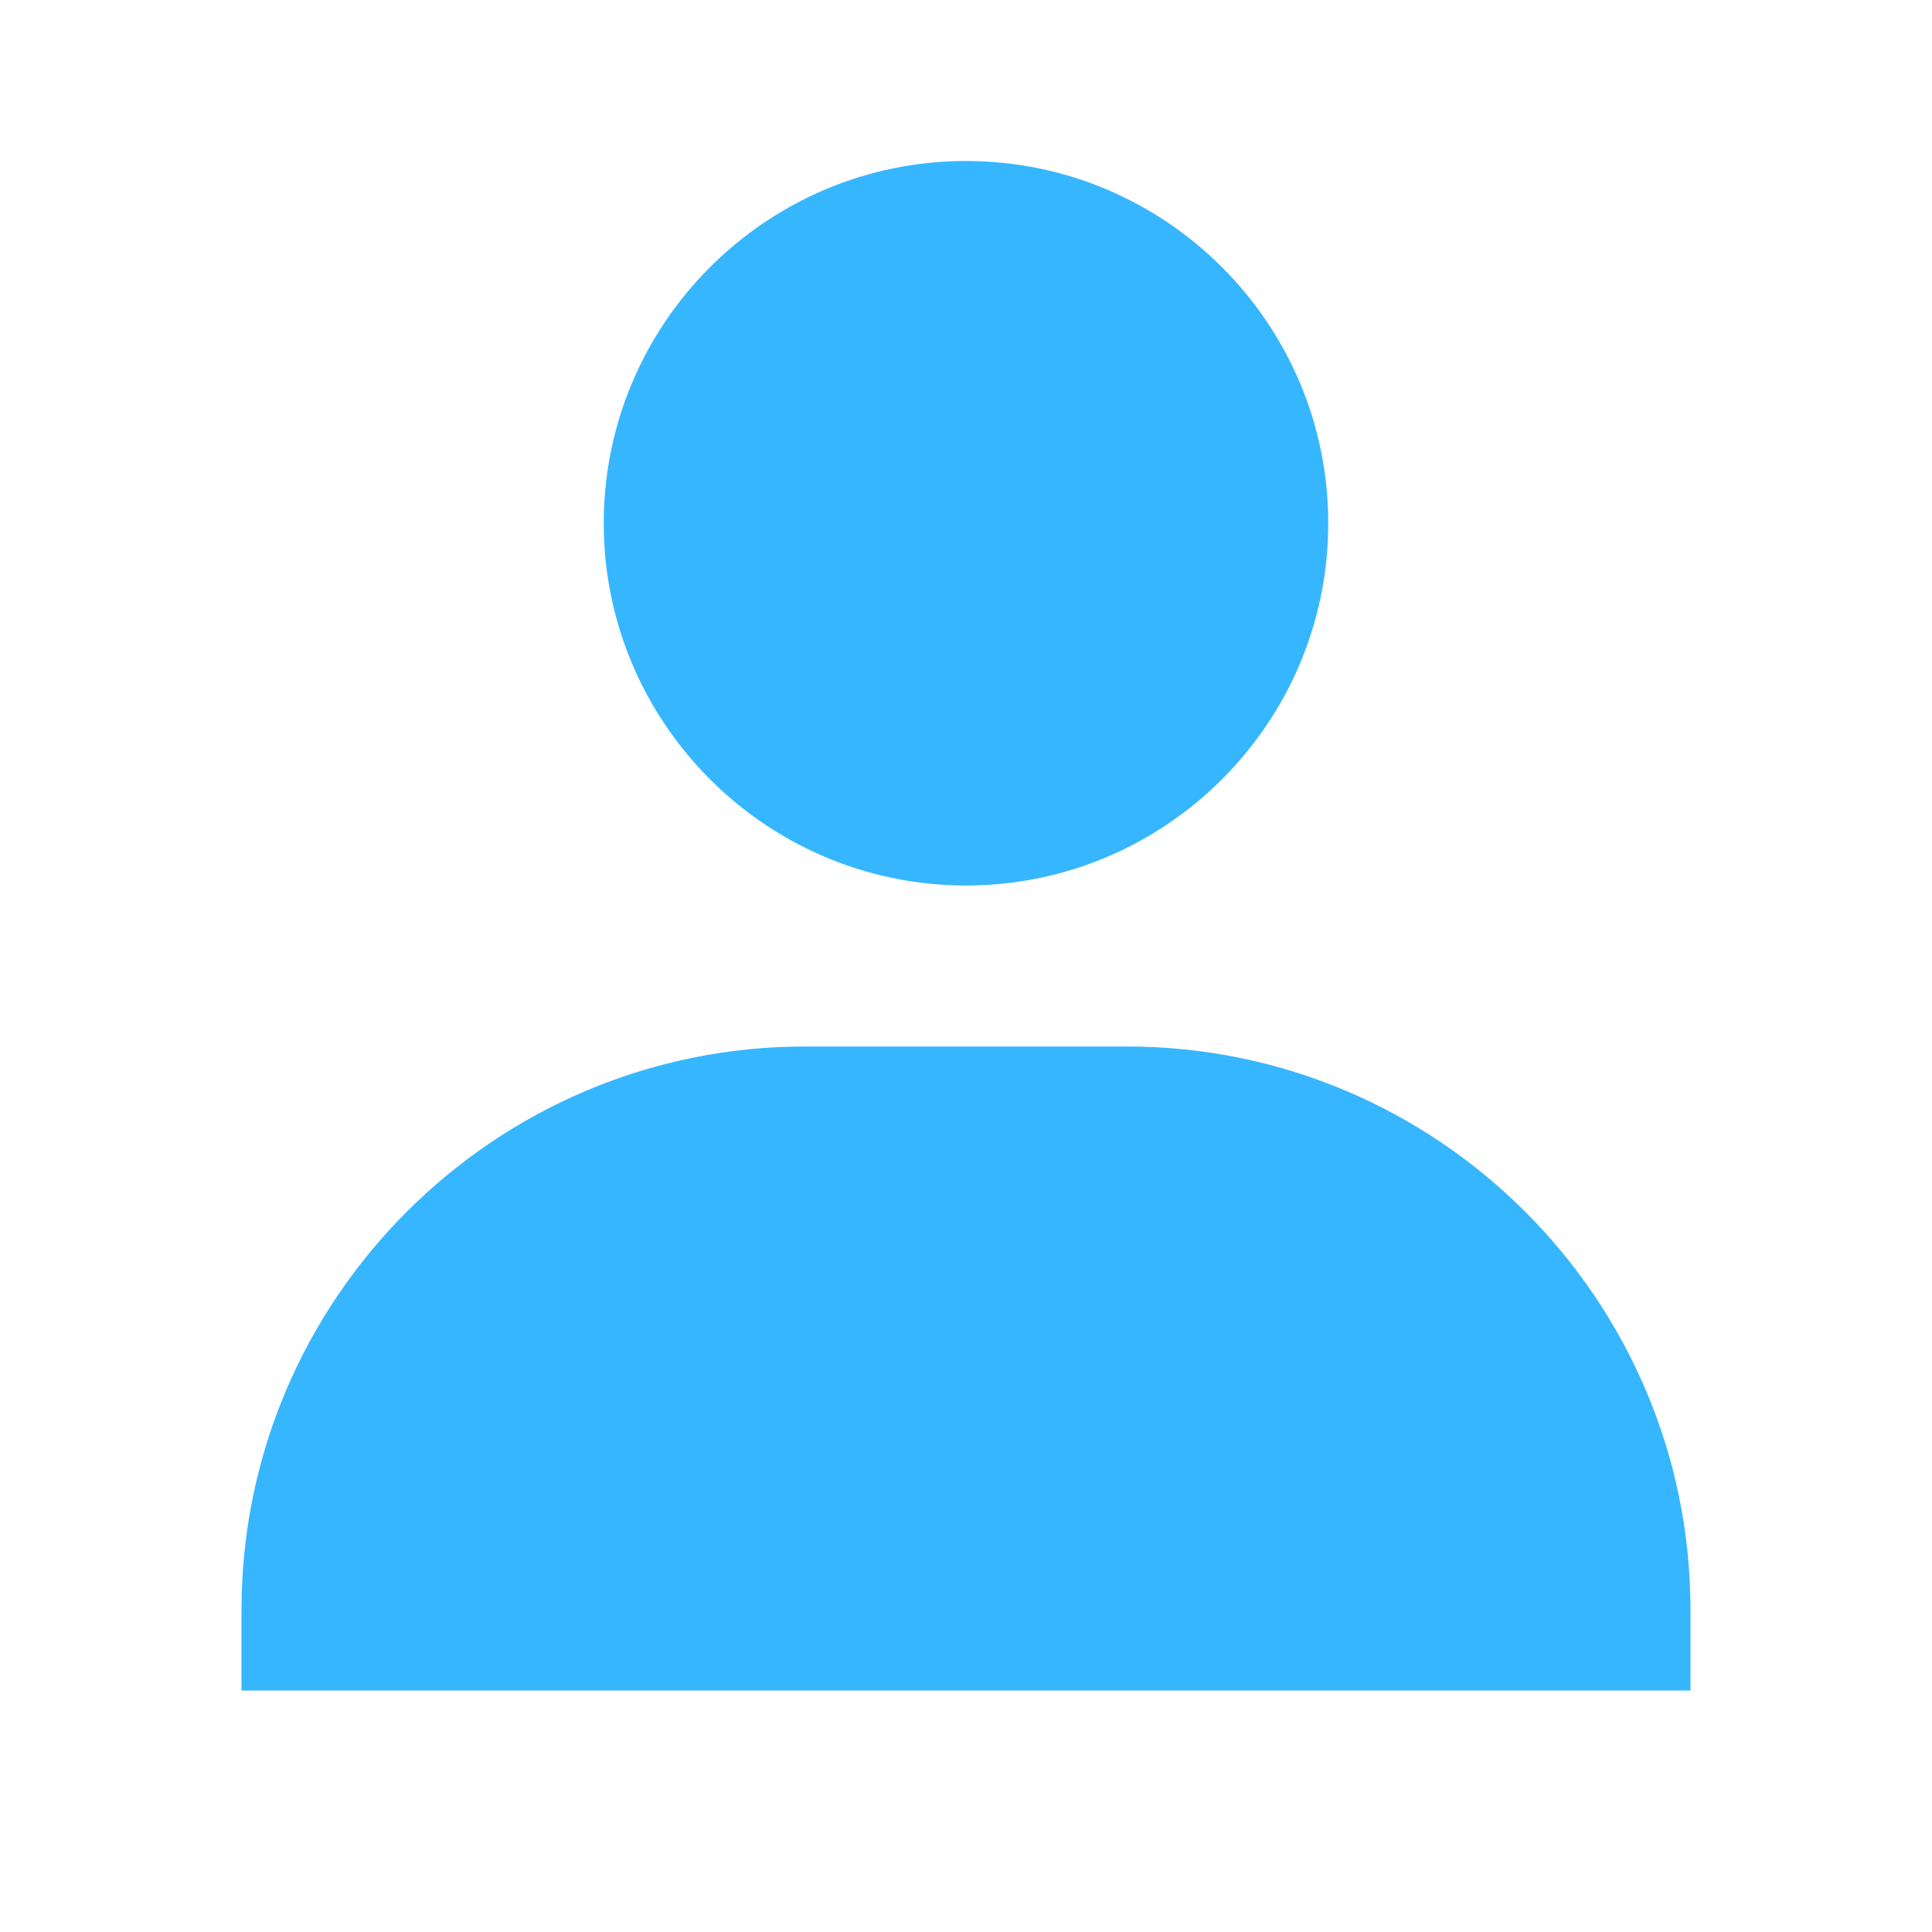
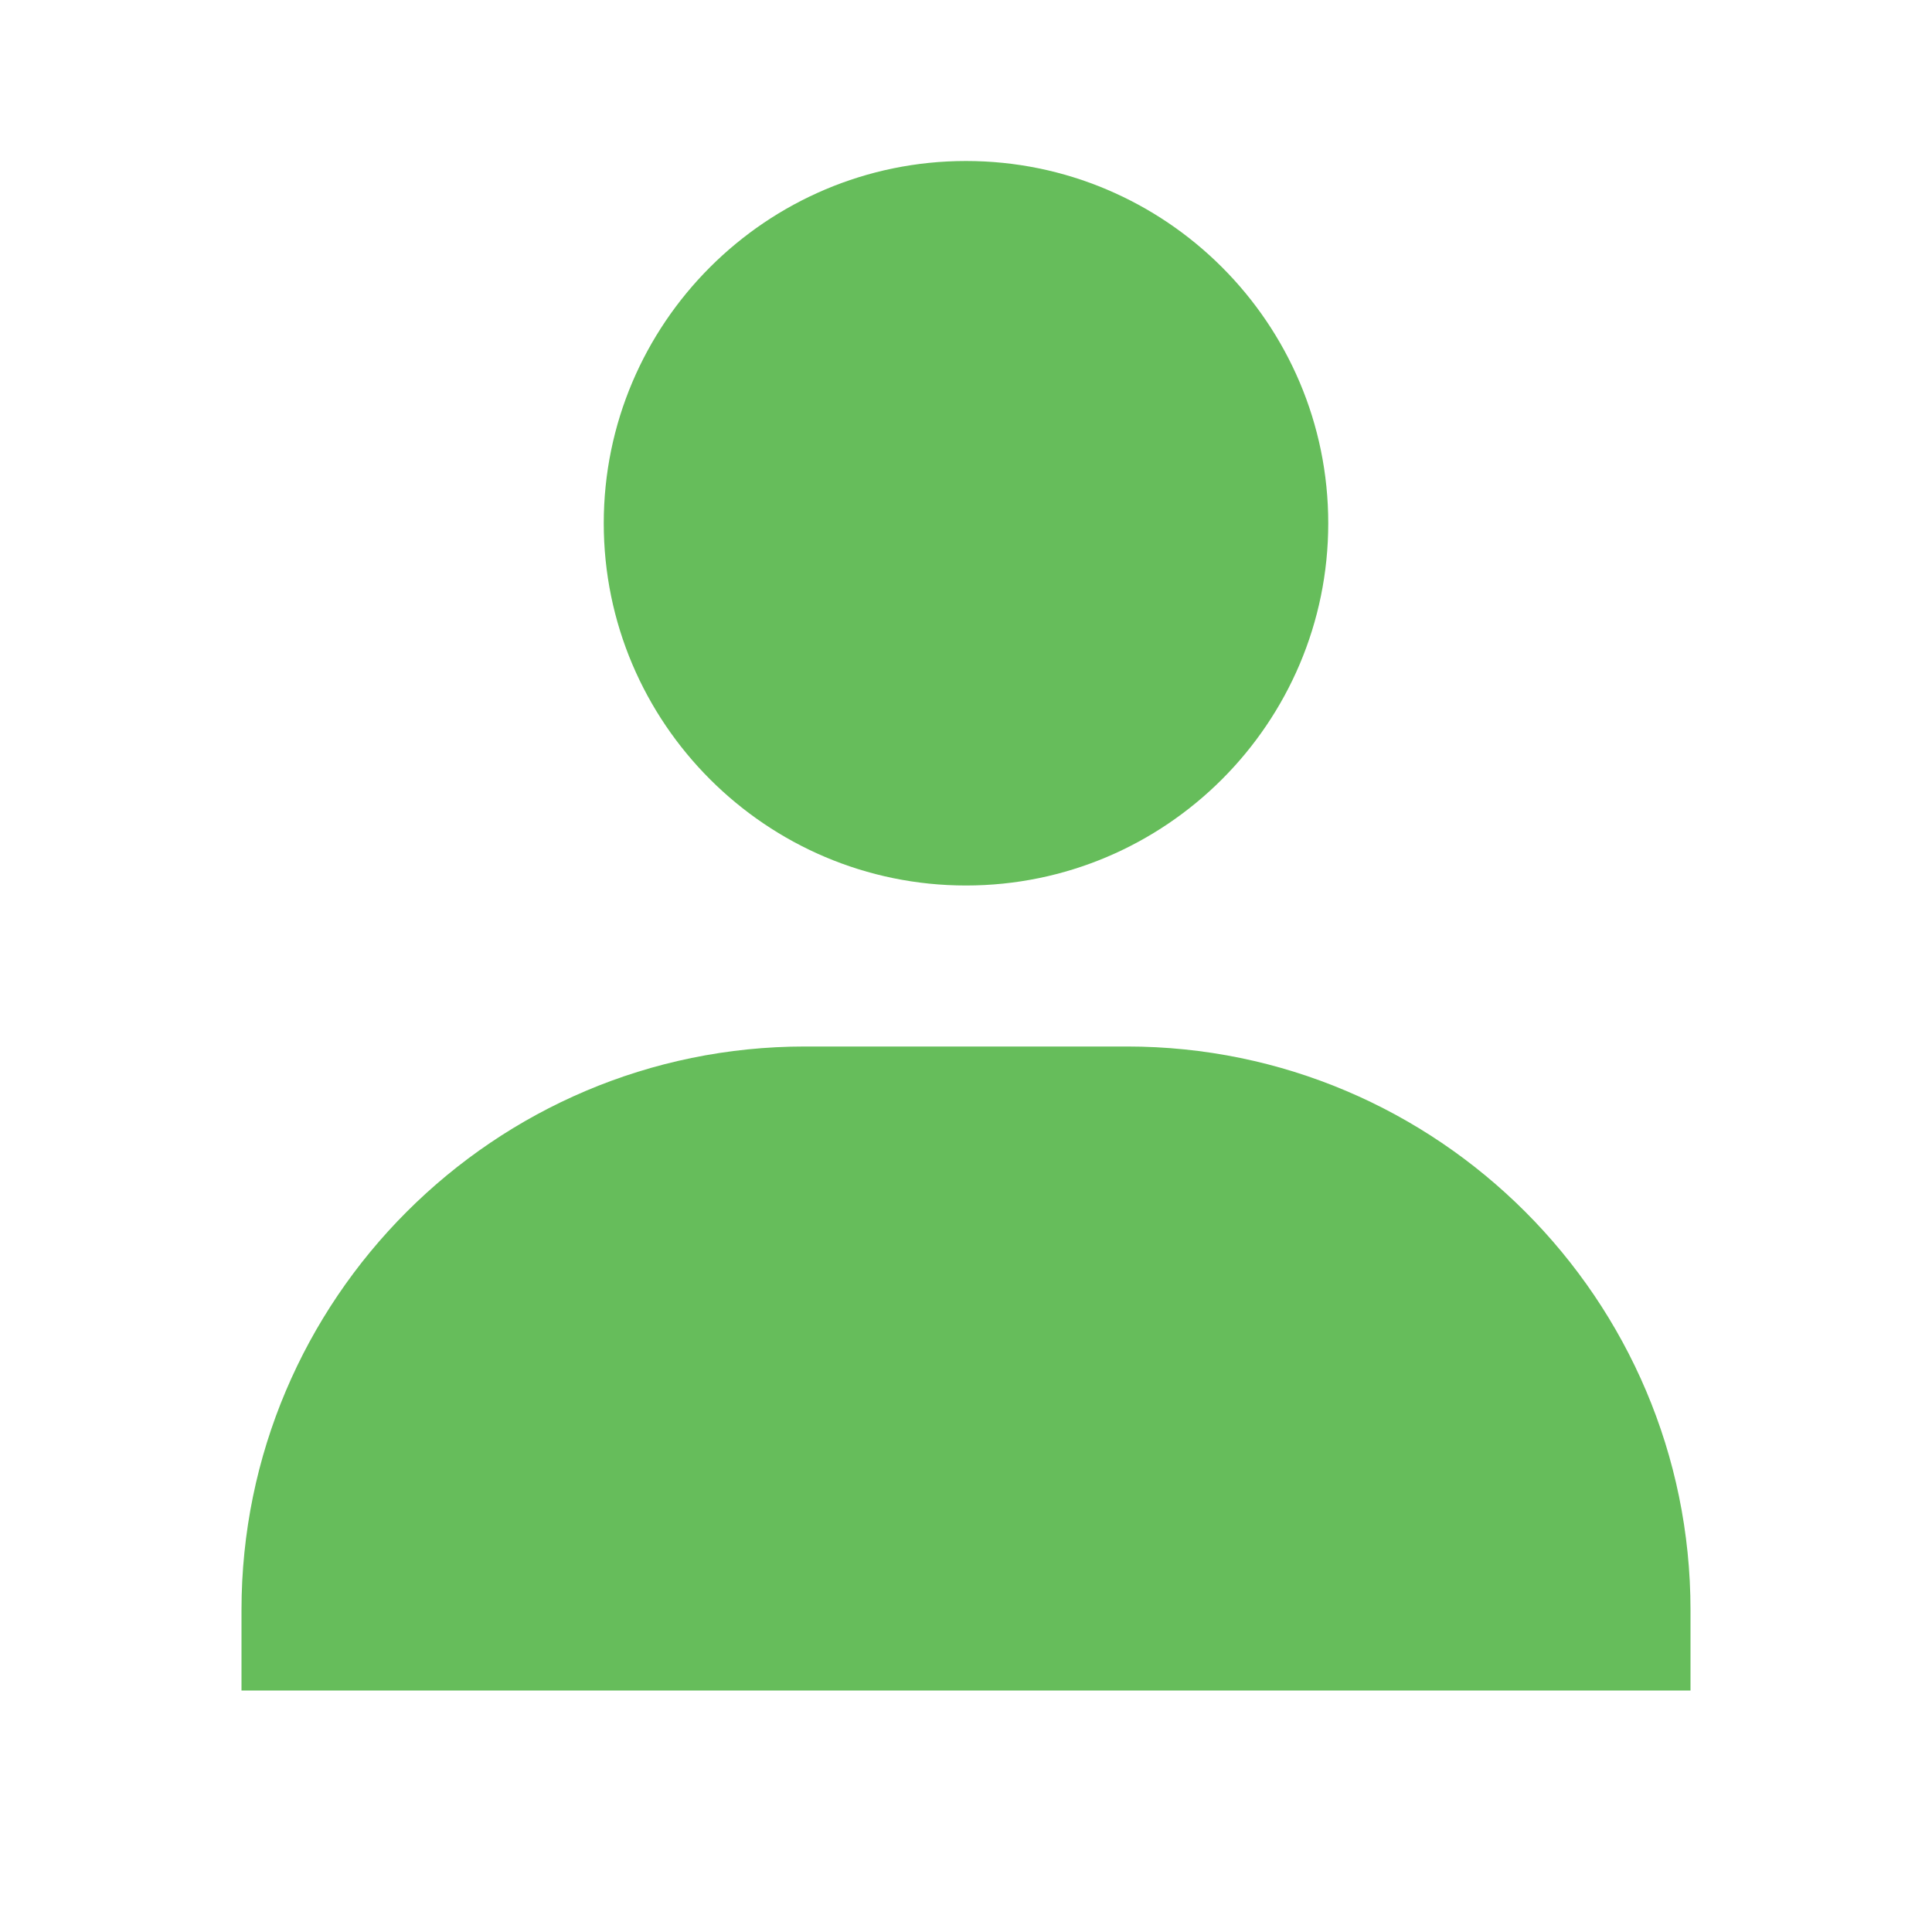
- <svg xmlns="http://www.w3.org/2000/svg" width="24" height="24" viewBox="0 0 24 24" style="fill: #36B6FF ;transform: ;msFilter:;">
+ <svg xmlns="http://www.w3.org/2000/svg" width="24" height="24" viewBox="0 0 24 24" style="fill: #66bd5b ;transform: ;msFilter:;">
  <path d="M7.5 6.5C7.5 8.981 9.519 11 12 11s4.5-2.019 4.5-4.5S14.481 2 12 2 7.5 4.019 7.5 6.5zM20 21h1v-1c0-3.859-3.141-7-7-7h-4c-3.86 0-7 3.141-7 7v1h17z" />
</svg>
